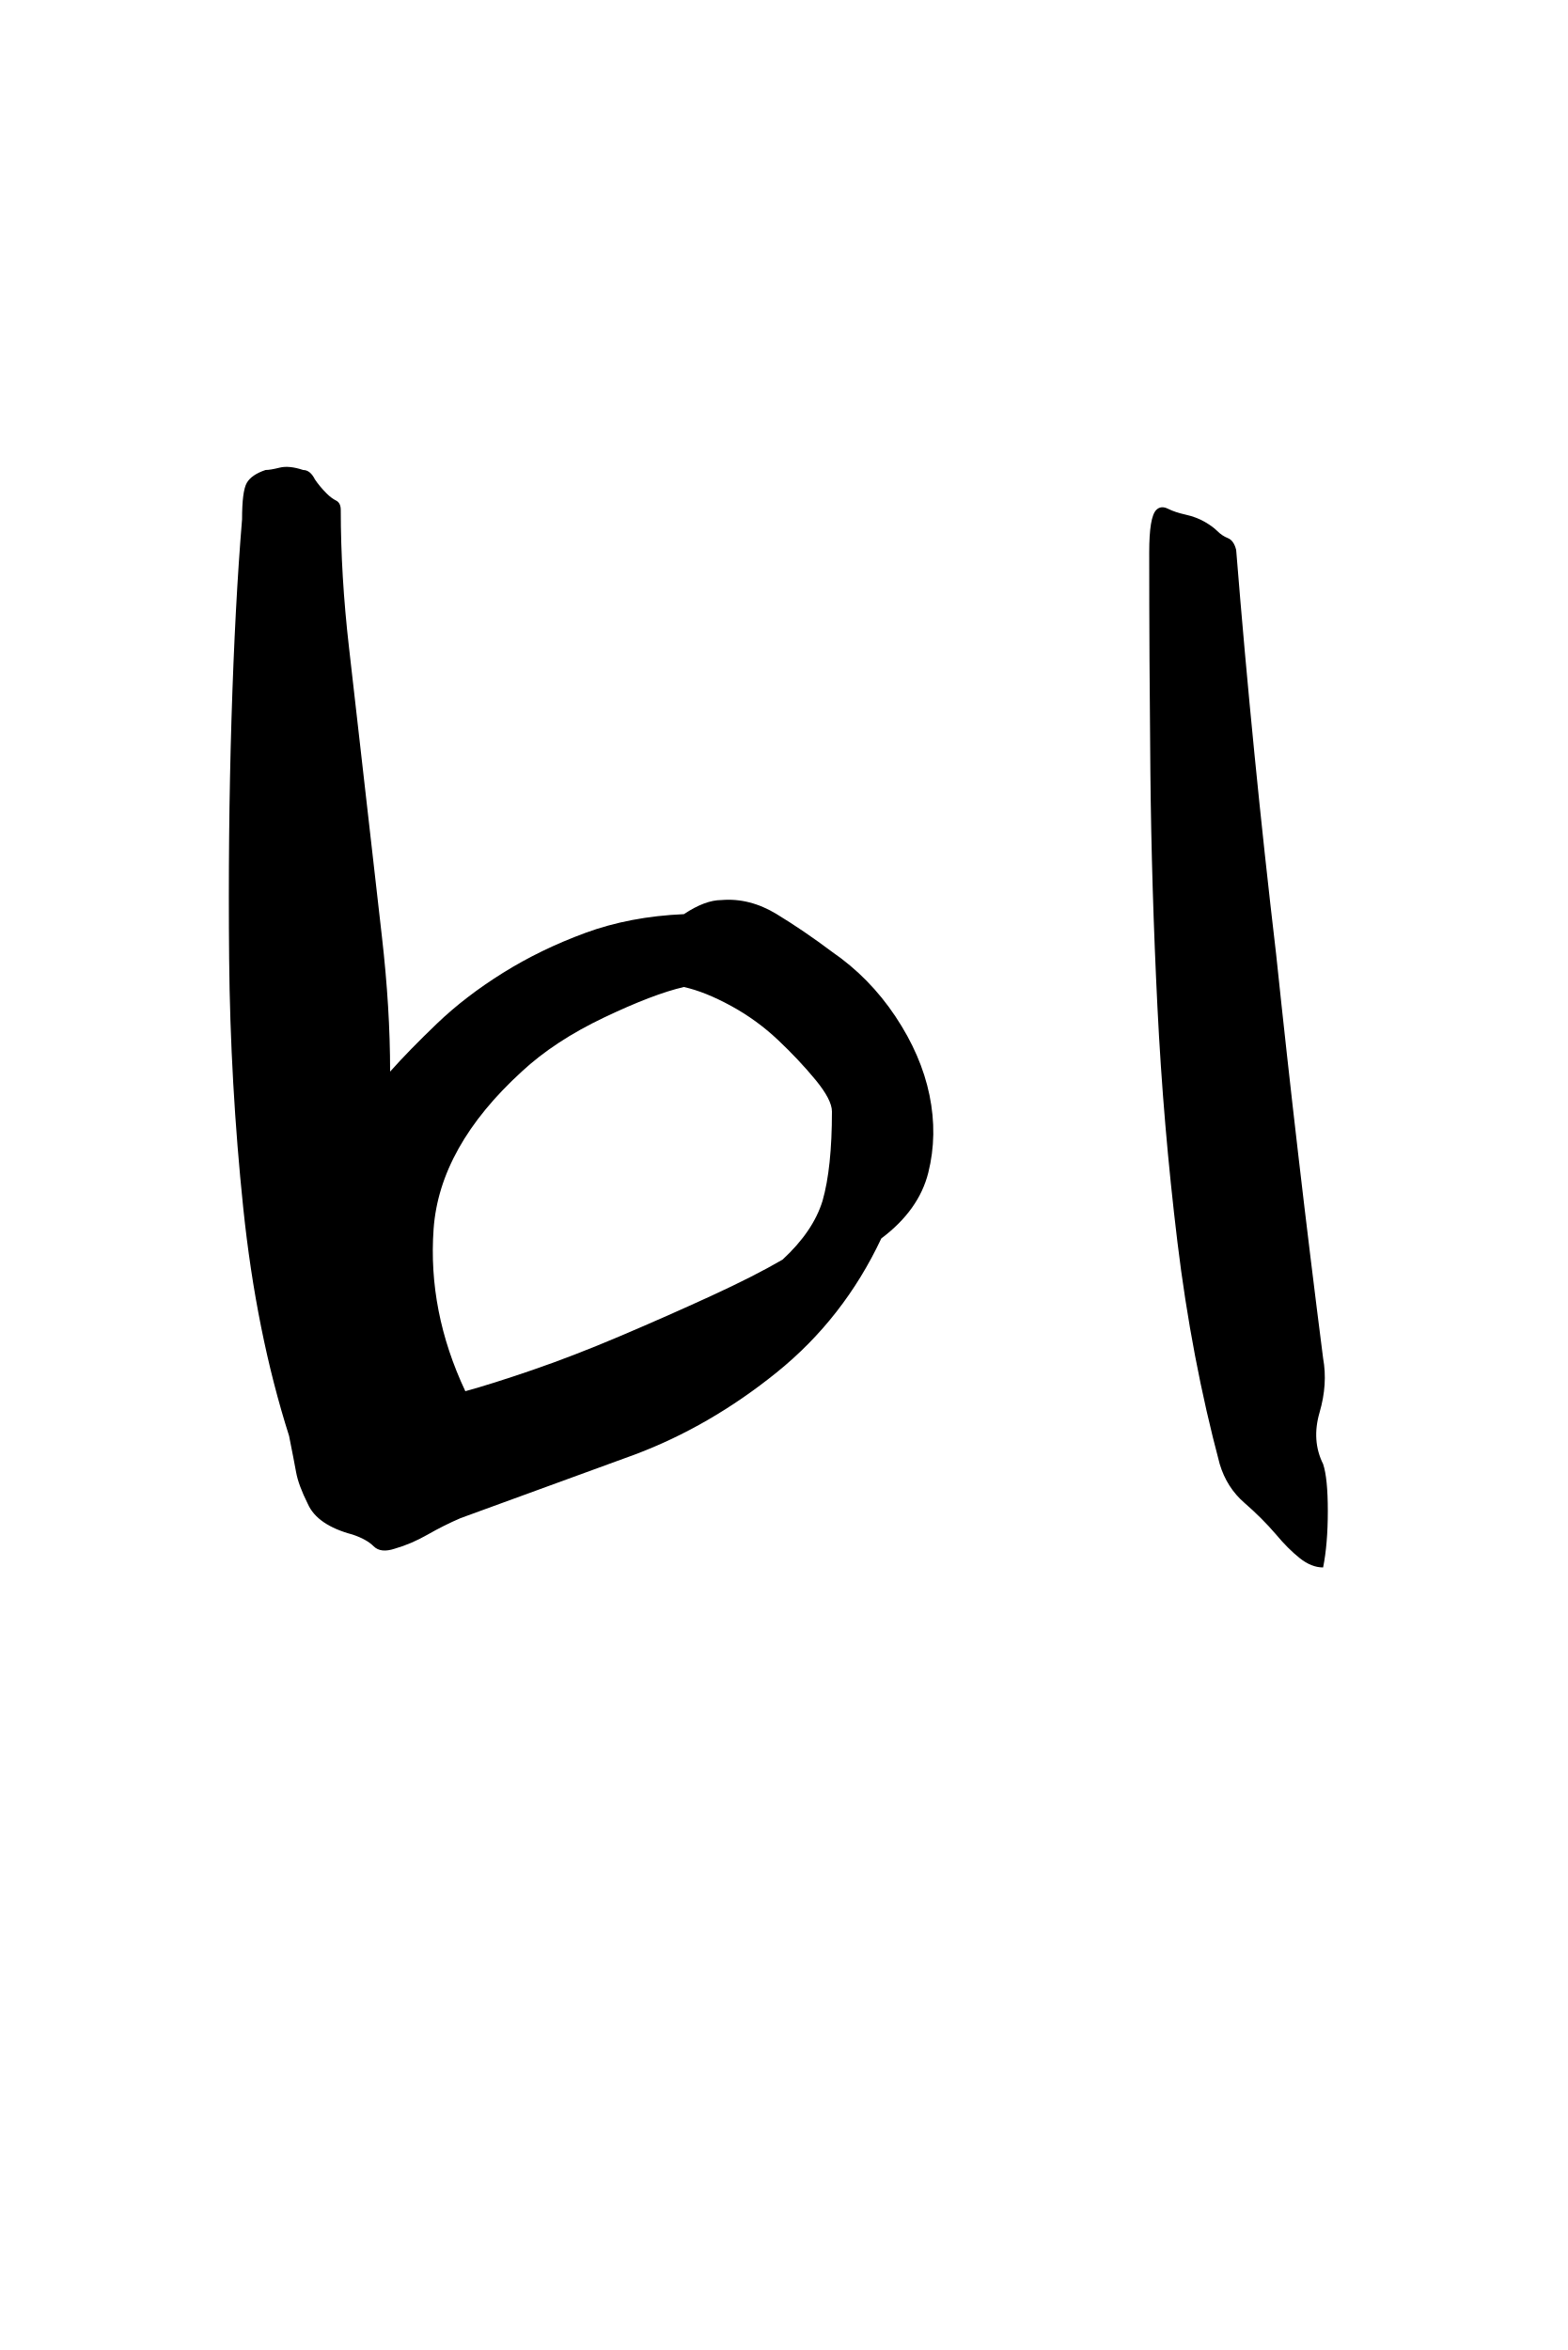
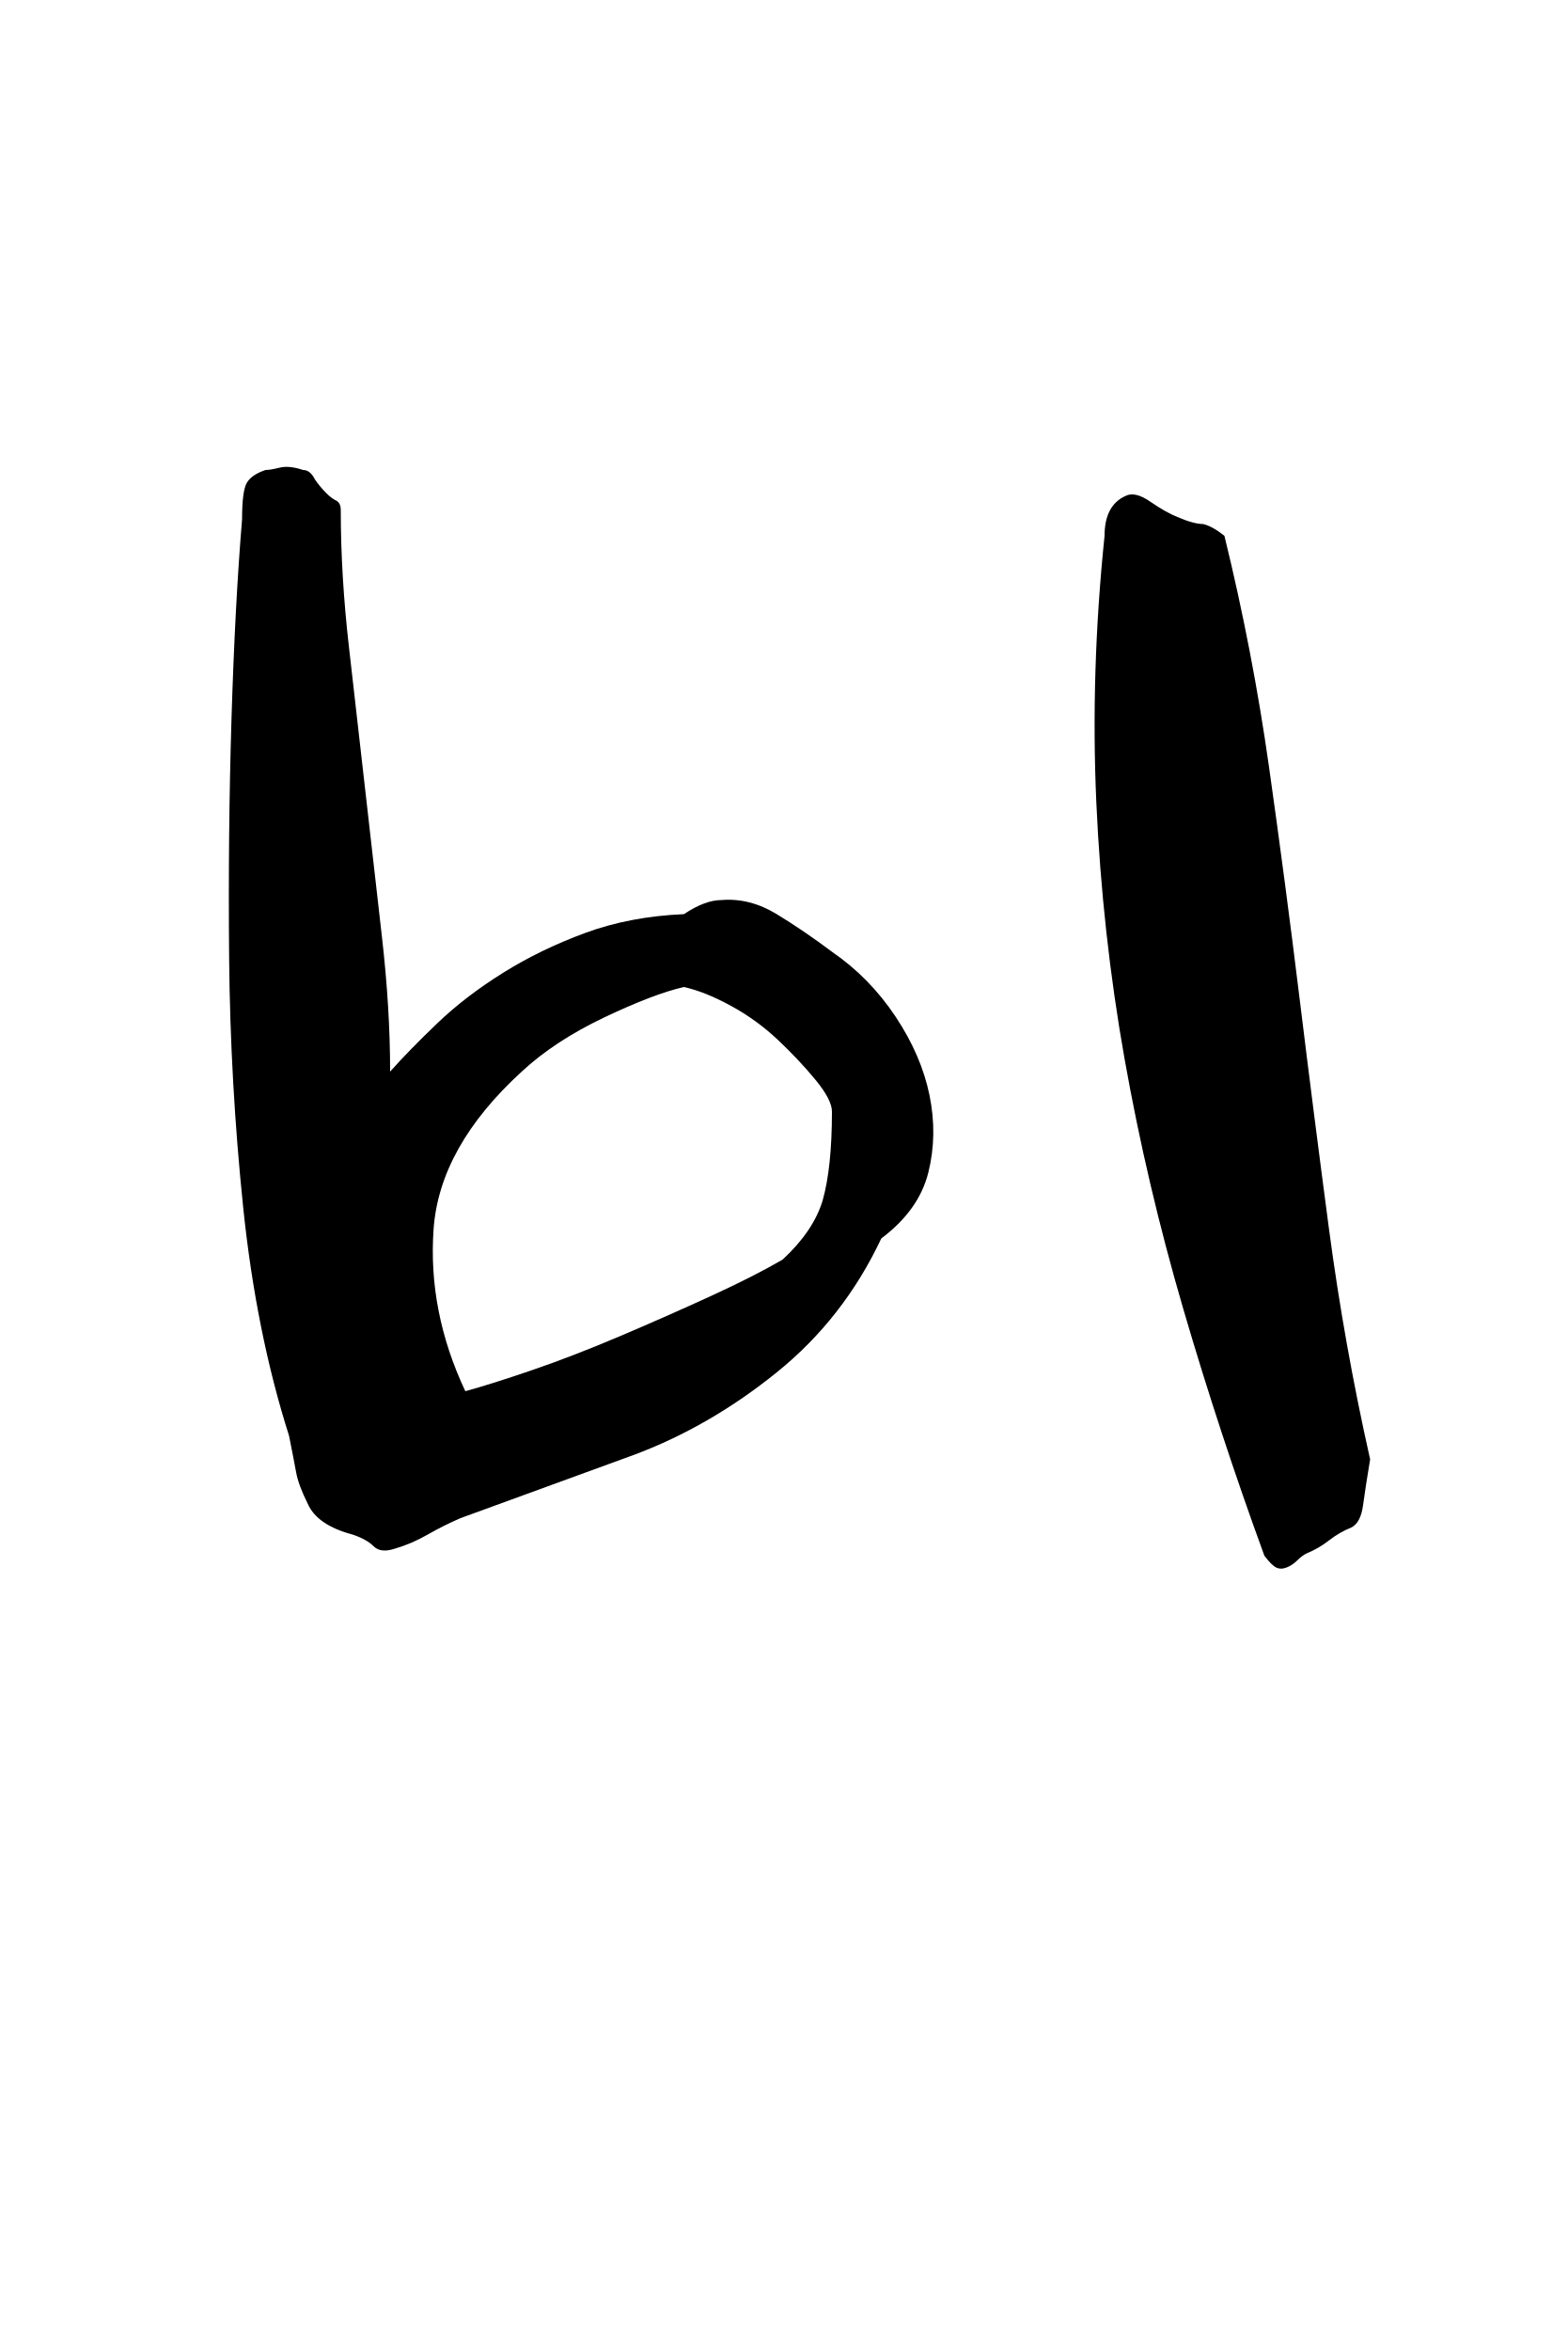
<svg xmlns="http://www.w3.org/2000/svg" viewBox="-50 -650 667 1000">
  <g transform="scale(1,-1)">
-     <path d="M84 446Q86 443 89 440Q91 438 93.0 437.0Q95 436 95 433Q95 405 98.5 374.5Q102 344 105.5 313.0Q109 282 112.5 251.5Q116 221 116 194Q124 203 136.0 214.5Q148 226 164.0 236.0Q180 246 199.0 253.0Q218 260 241 261Q250 267 257 267Q269 268 280.5 261.0Q292 254 304 245Q320 234 331.0 217.5Q342 201 345.5 184.0Q349 167 345.0 151.0Q341 135 325 123Q309 89 280.5 66.0Q252 43 220 31L146 4Q139 1 132.0 -3.0Q125 -7 118 -9Q112 -11 109.0 -8.0Q106 -5 100 -3Q85 1 81 10Q77 18 76.0 23.5Q75 29 73 39Q59 83 53.5 136.0Q48 189 47.5 242.0Q47 295 48.5 344.0Q50 393 53 429Q53 441 55.0 444.5Q57 448 63 450Q65 450 69.0 451.0Q73 452 79 450Q82 450 84 446ZM493 244Q502 158 513 72Q515 61 511.5 49.0Q508 37 513 27Q515 21 515.0 7.0Q515 -7 513 -17Q508 -17 503.0 -13.0Q498 -9 493 -3Q487 4 479.5 10.5Q472 17 469 27Q457 72 451.0 121.5Q445 171 442.5 221.5Q440 272 439.5 321.0Q439 370 439 415Q439 430 442 433Q444 435 447.0 433.5Q450 432 454.5 431.0Q459 430 462.5 428.0Q466 426 468 424Q470 422 472.5 421.0Q475 420 476 416Q483 329 493 244ZM300 139Q304 153 304 177Q304 182 297.0 190.5Q290 199 281.0 207.5Q272 216 261.0 222.0Q250 228 241 230Q228 227 207.0 217.0Q186 207 172 194Q137 162 134.5 127.0Q132 92 148 58Q159 61 176.5 67.0Q194 73 214.0 81.5Q234 90 252.5 98.5Q271 107 283 114Q296 126 300 139Z" />
+     <path d="M84 446Q86 443 89 440Q91 438 93.0 437.0Q95 436 95 433Q95 405 98.5 374.5Q102 344 105.5 313.0Q109 282 112.5 251.5Q116 221 116 194Q124 203 136.0 214.5Q148 226 164.0 236.0Q180 246 199.0 253.0Q218 260 241 261Q250 267 257 267Q269 268 280.5 261.0Q292 254 304 245Q320 234 331.0 217.5Q342 201 345.5 184.0Q349 167 345.0 151.0Q341 135 325 123Q309 89 280.5 66.0Q252 43 220 31L146 4Q139 1 132.0 -3.0Q125 -7 118 -9Q112 -11 109.0 -8.0Q106 -5 100 -3Q85 1 81 10Q77 18 76.0 23.5Q75 29 73 39Q59 83 53.5 136.0Q48 189 47.5 242.0Q47 295 48.5 344.0Q50 393 53 429Q53 441 55.0 444.5Q57 448 63 450Q65 450 69.0 451.0Q73 452 79 450Q82 450 84 446ZM462 427Q466 426 471 422Q483 373 490.0 323.5Q497 274 503.0 225.0Q509 176 515.5 127.0Q522 78 533 29Q531 17 530.0 9.5Q529 2 525 0Q520 -2 515.5 -5.5Q511 -9 506 -11Q504 -12 502.0 -14.0Q500 -16 497.5 -17.0Q495 -18 493.0 -17.0Q491 -16 488 -12Q469 40 453.5 93.0Q438 146 428.5 199.5Q419 253 416.5 308.5Q414 364 420 422Q420 435 429 439Q433 441 439.5 436.5Q446 432 451 430Q458 427 462 427ZM300 139Q304 153 304 177Q304 182 297.0 190.5Q290 199 281.0 207.5Q272 216 261.0 222.0Q250 228 241 230Q228 227 207.0 217.0Q186 207 172 194Q137 162 134.5 127.0Q132 92 148 58Q159 61 176.5 67.0Q194 73 214.0 81.5Q234 90 252.5 98.5Q271 107 283 114Q296 126 300 139Z" />
  </g>
</svg>
